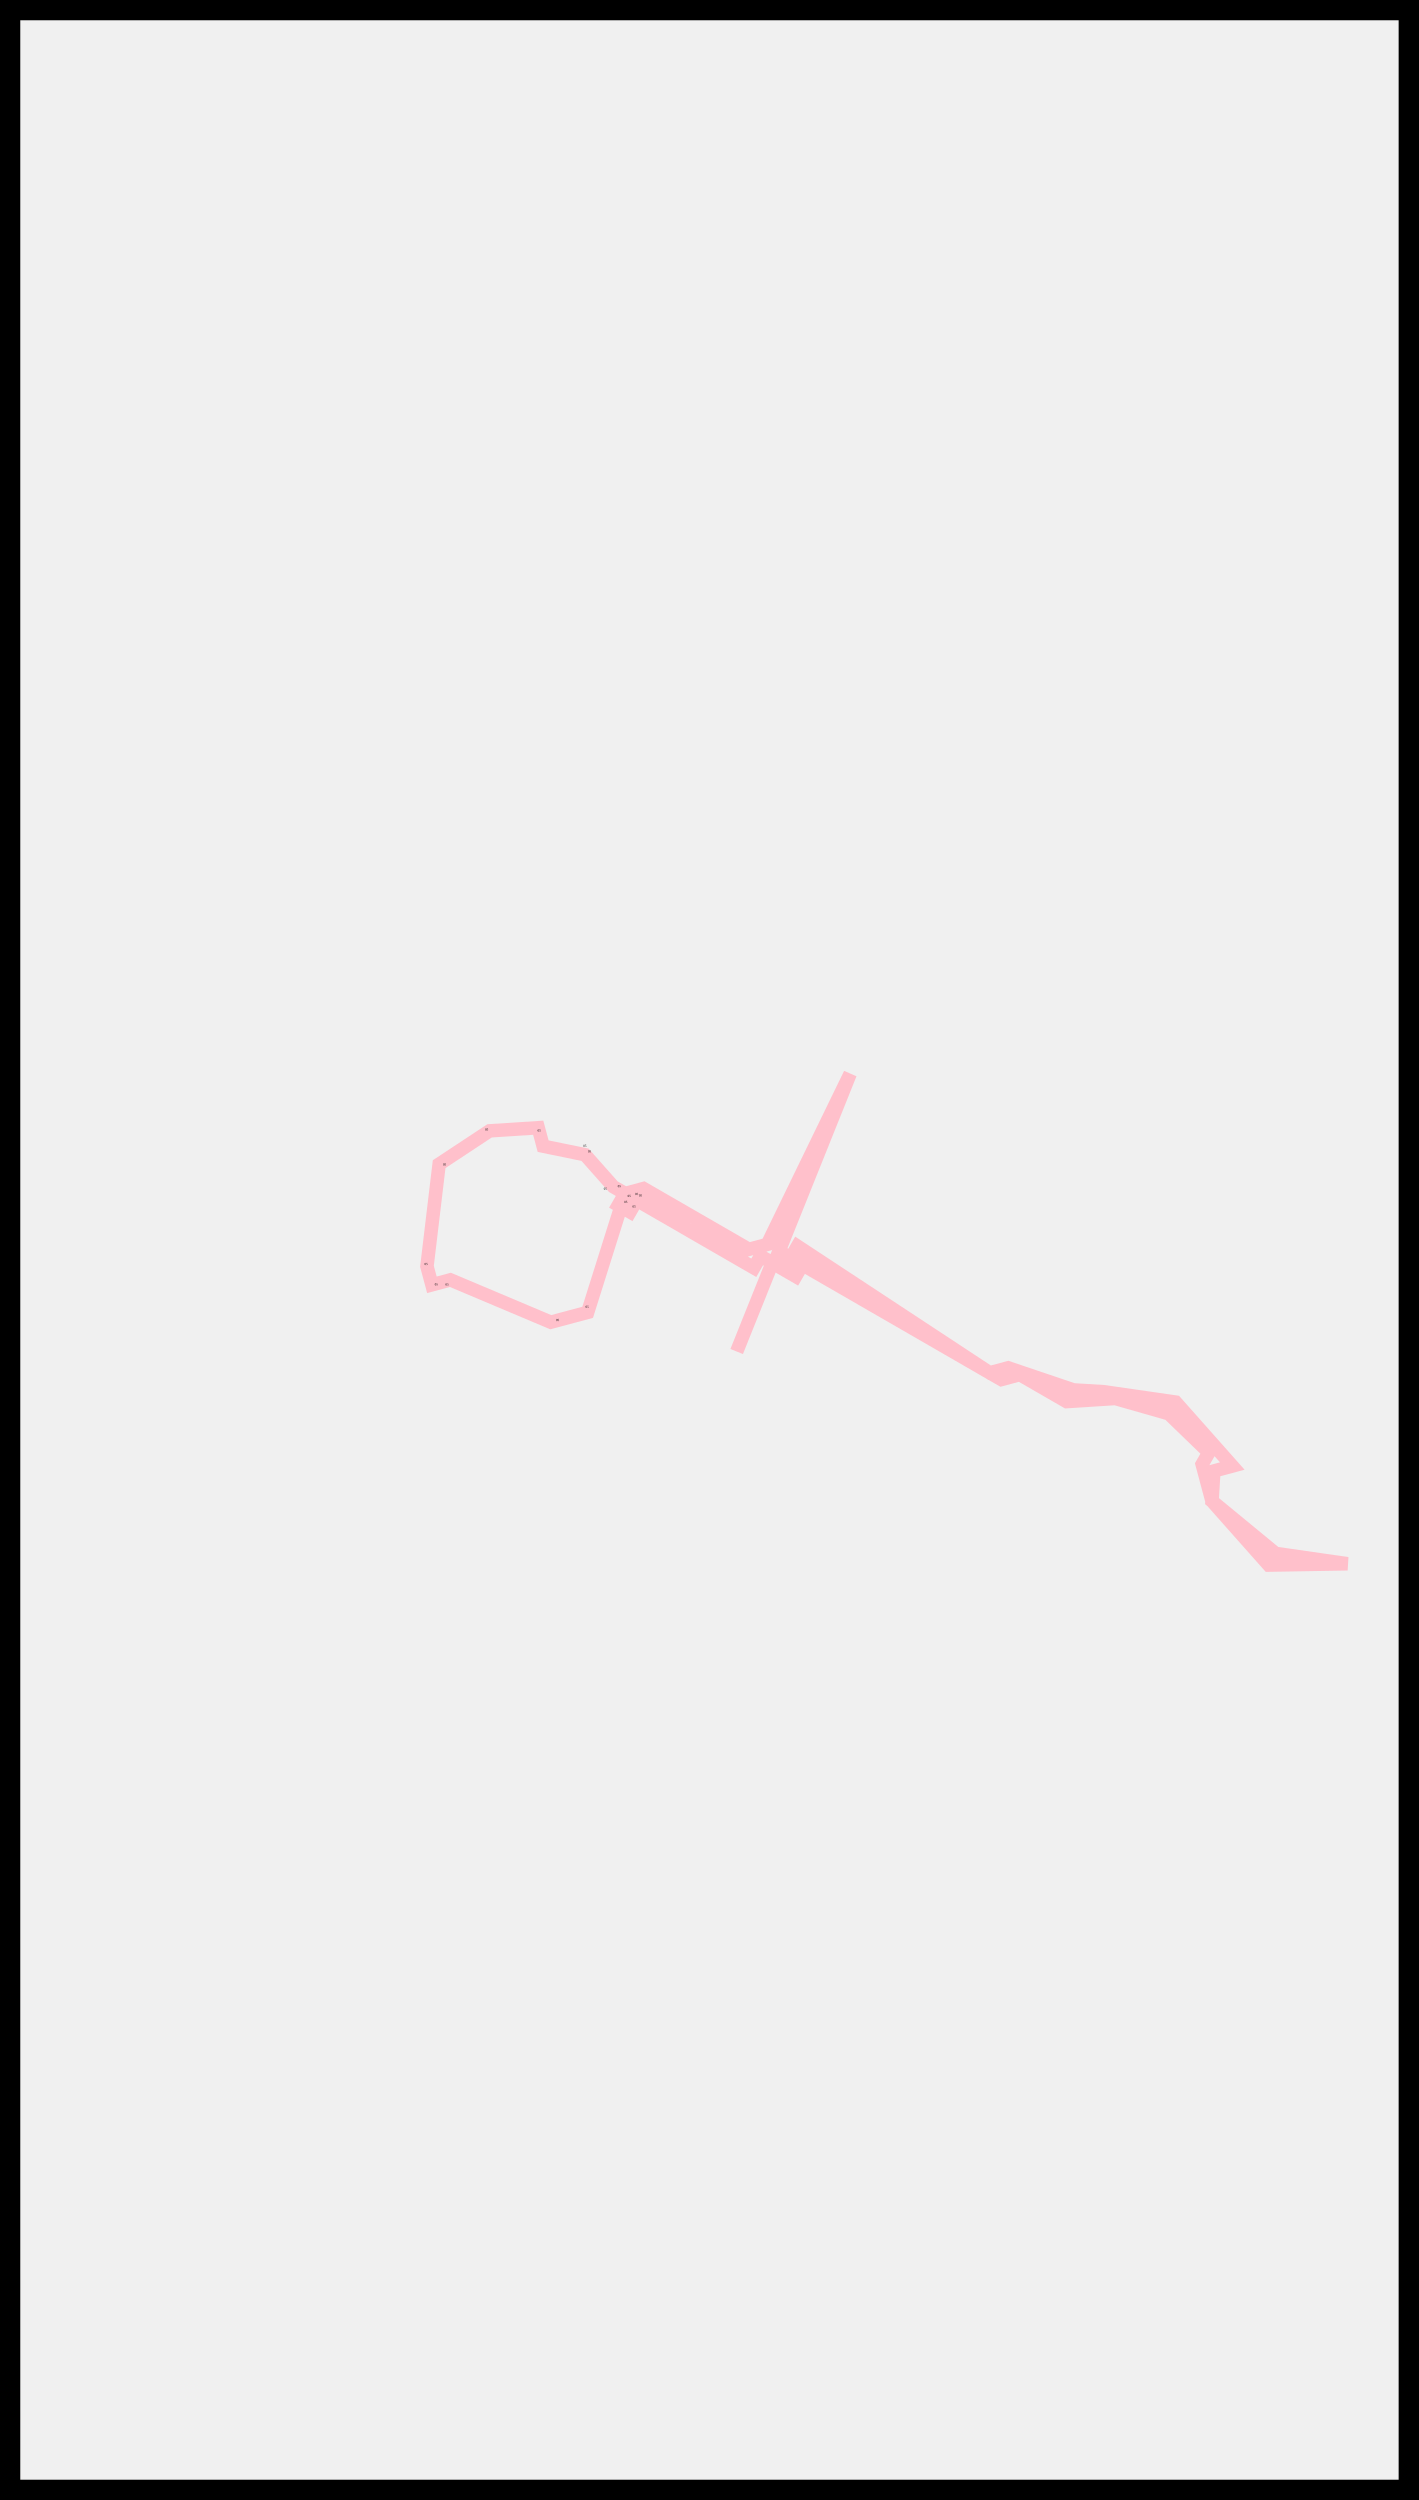
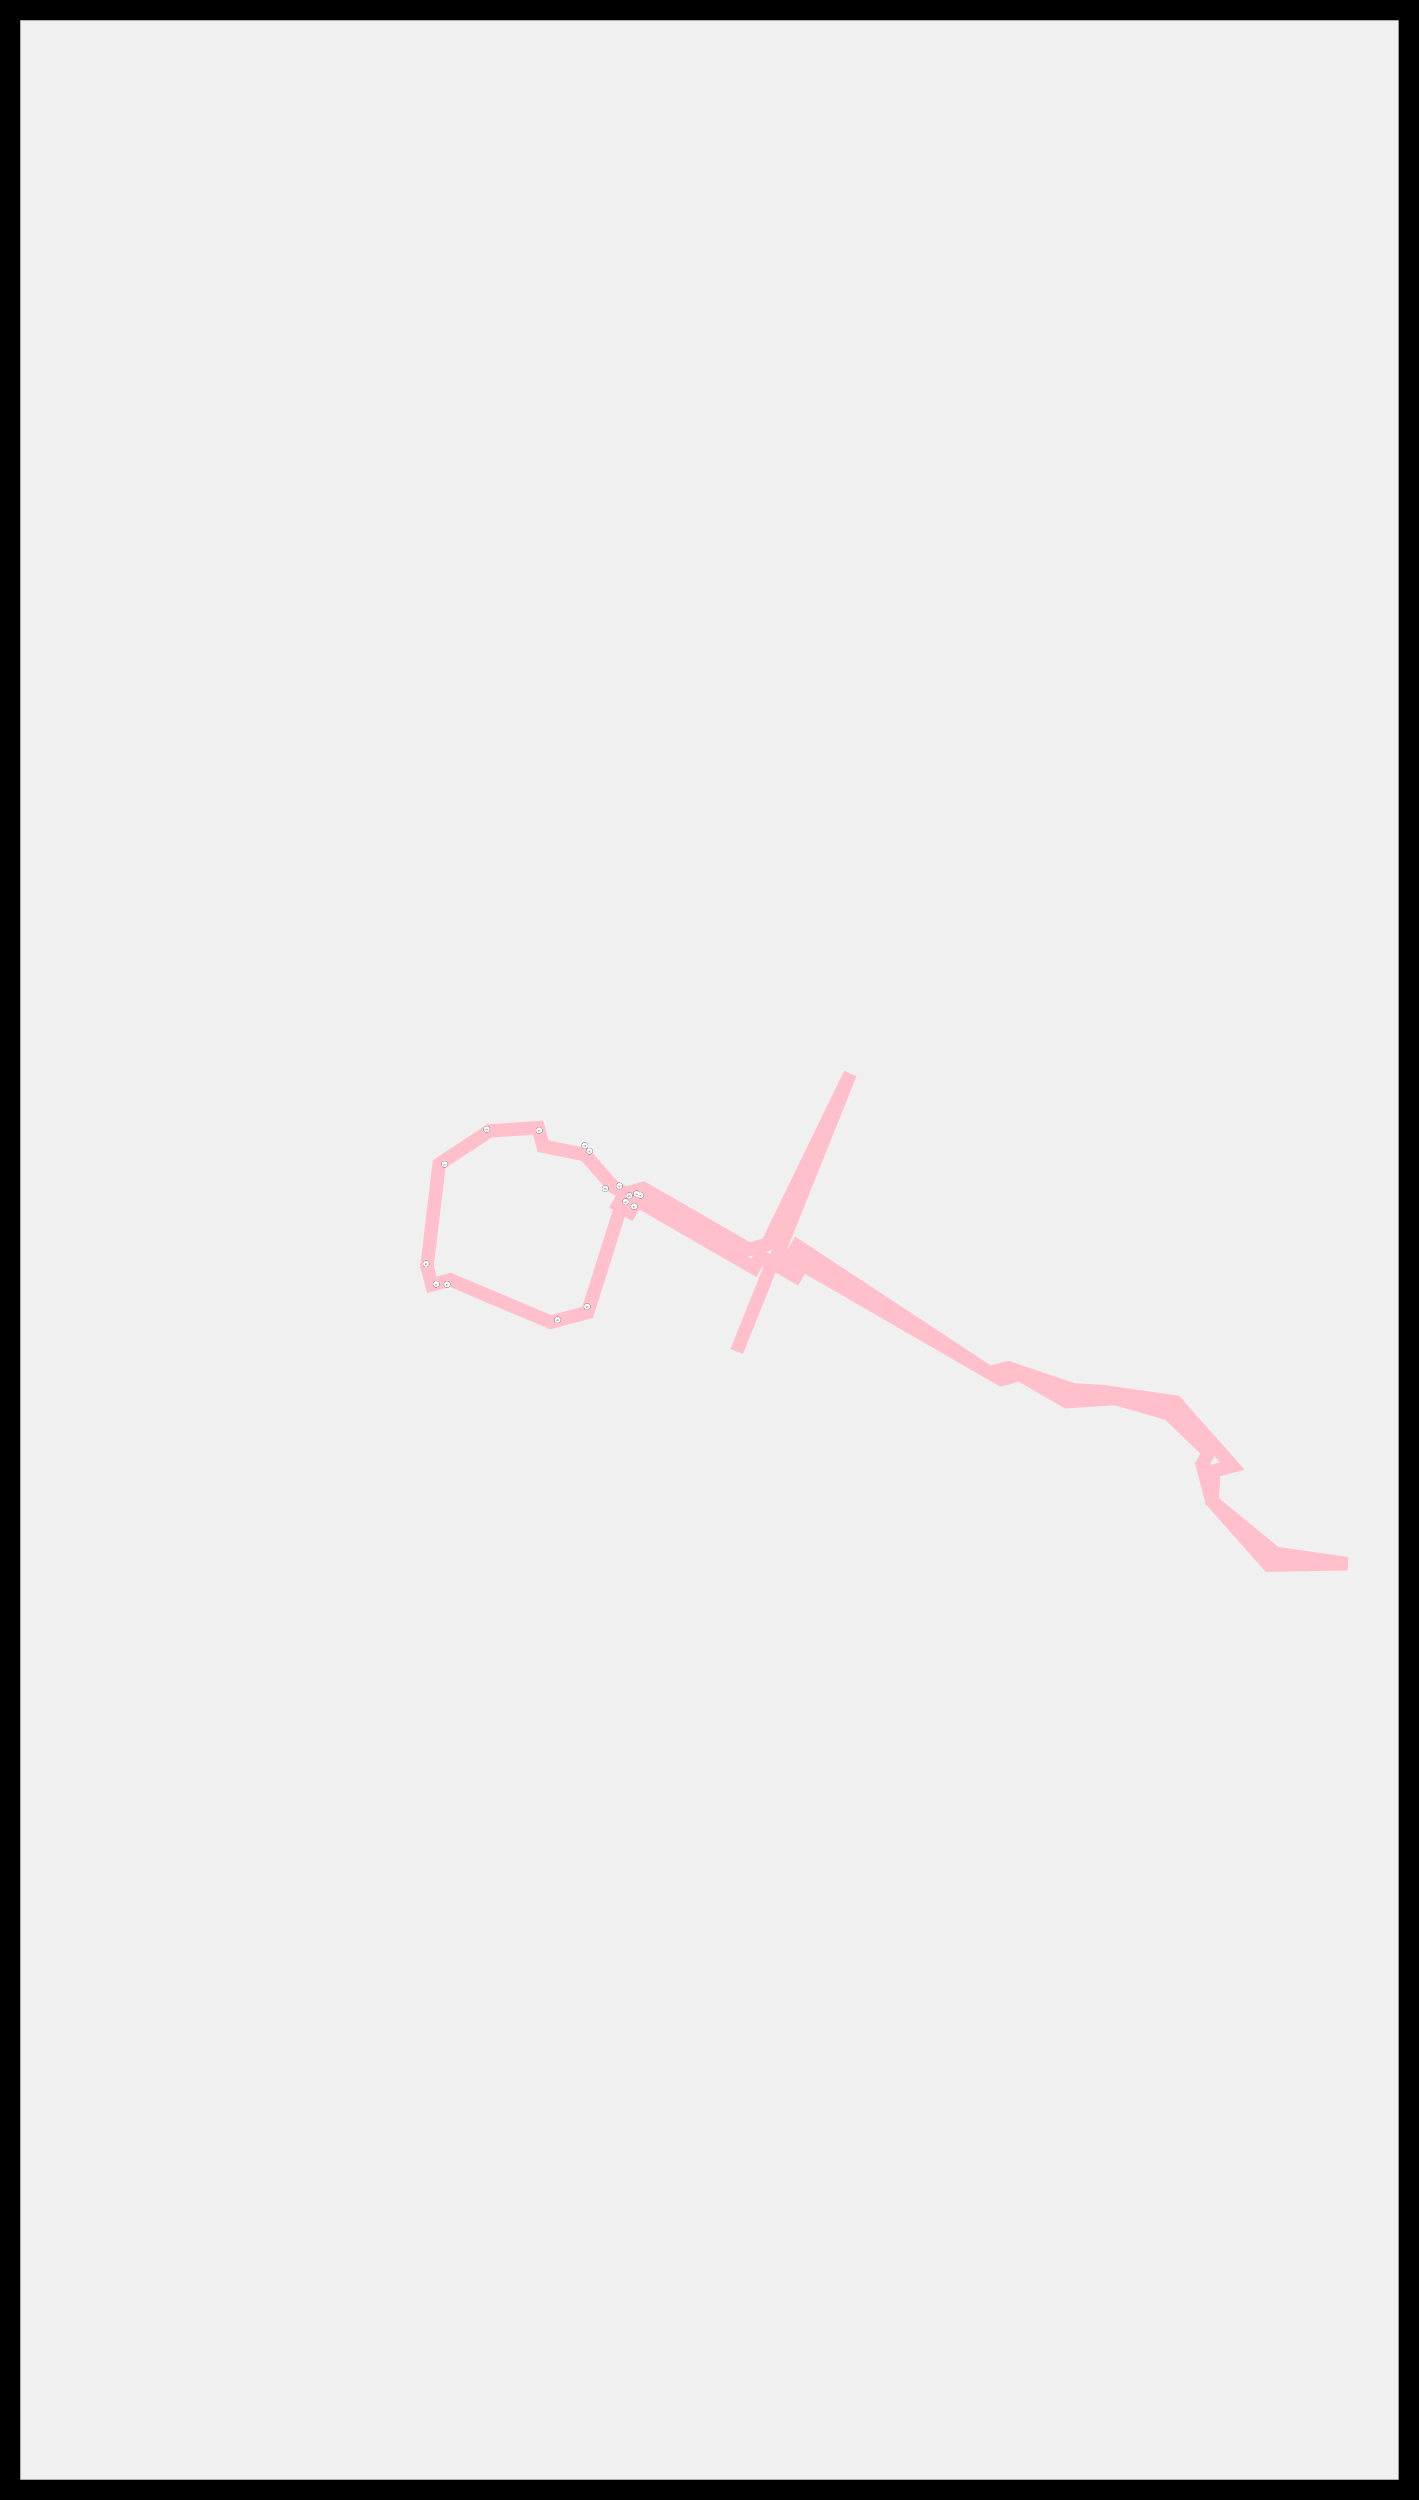
<svg xmlns="http://www.w3.org/2000/svg" width="1050" height="1850">
  <g transform="translate(525 925) rotate(30) scale(10000 -10000) translate(-106.8125 6.5925)">
    <path d="M106.76 -6.5 L106.865 -6.5 L106.865 -6.685 L106.76 -6.685 Z" fill="none" stroke="black" stroke-width="0.003" transform="translate(106.8125 -6.5925) rotate(30) translate(-106.8125 6.5925)" />
    <path d="M106.854 -6.59 L106.852 -6.588 L106.852 -6.587 L106.848 -6.586 L106.844 -6.587 L106.841 -6.589 L106.837 -6.589 L106.836 -6.59 L106.819 -6.59 L106.819 -6.591 L106.817 -6.591 L106.818 -6.598 L106.817 -6.591 L106.816 -6.591 L106.816 -6.592 L106.814 -6.592 L106.808 -6.592 L106.808 -6.592 L106.806 -6.592 L106.806 -6.592 L106.806 -6.593 L106.805 -6.593 L106.805 -6.592 L106.807 -6.601 L106.805 -6.603 L106.797 -6.604 L106.796 -6.605 L106.795 -6.604 L106.792 -6.597 L106.794 -6.593 L106.797 -6.591 L106.798 -6.592 L106.801 -6.591 L106.801 -6.591 L106.804 -6.592 L106.804 -6.592 L106.805 -6.592 L106.806 -6.591 L106.806 -6.591 L106.808 -6.591 L106.809 -6.591 L106.814 -6.591 L106.815 -6.591 L106.816 -6.59 L106.816 -6.59 L106.815 -6.576 L106.817 -6.59 L106.818 -6.59 L106.818 -6.589 L106.835 -6.59 L106.836 -6.589 L106.841 -6.588 L106.843 -6.587 L106.848 -6.585 L106.854 -6.587 L106.853 -6.588 L106.854 -6.59 L106.86 -6.591 L106.865 -6.589 L106.86 -6.592 Z" stroke="pink" stroke-width="0.001" fill="none" />
-     <text x="106.806" y="-6.592" fill="black" text-anchor="middle" transform="translate(106.8058 -6.591672) scale(0.00002 -0.00002) translate(-106.8058 6.591672) translate(106.8125 -6.5925) rotate(-30) translate(-106.8125 6.5925)">05</text>
-     <text x="106.806" y="-6.592" fill="black" text-anchor="middle" transform="translate(106.8061 -6.591623) scale(0.00002 -0.00002) translate(-106.8061 6.591623) translate(106.8125 -6.5925) rotate(-30) translate(-106.8125 6.5925)">05</text>
-     <text x="106.806" y="-6.593" fill="black" text-anchor="middle" transform="translate(106.8061 -6.592569) scale(0.00002 -0.00002) translate(-106.8061 6.592569) translate(106.8125 -6.5925) rotate(-30) translate(-106.8125 6.5925)">05</text>
-     <text x="106.805" y="-6.593" fill="black" text-anchor="middle" transform="translate(106.8054 -6.592584) scale(0.00002 -0.00002) translate(-106.8054 6.592584) translate(106.8125 -6.5925) rotate(-30) translate(-106.8125 6.5925)">05</text>
-     <text x="106.805" y="-6.592" fill="black" text-anchor="middle" transform="translate(106.8054 -6.592073) scale(0.00002 -0.00002) translate(-106.8054 6.592073) translate(106.8125 -6.5925) rotate(-30) translate(-106.8125 6.5925)">05</text>
-     <text x="106.807" y="-6.601" fill="black" text-anchor="middle" transform="translate(106.8068 -6.600733) scale(0.00002 -0.00002) translate(-106.8068 6.600733) translate(106.8125 -6.5925) rotate(-30) translate(-106.8125 6.5925)">05</text>
-     <text x="106.805" y="-6.603" fill="black" text-anchor="middle" transform="translate(106.8054 -6.602675) scale(0.00002 -0.00002) translate(-106.8054 6.602675) translate(106.8125 -6.5925) rotate(-30) translate(-106.8125 6.5925)">05</text>
-     <text x="106.797" y="-6.604" fill="black" text-anchor="middle" transform="translate(106.797 -6.604484) scale(0.00002 -0.00002) translate(-106.797 6.604484) translate(106.8125 -6.5925) rotate(-30) translate(-106.8125 6.5925)">05</text>
-     <text x="106.796" y="-6.605" fill="black" text-anchor="middle" transform="translate(106.7963 -6.604874) scale(0.00002 -0.00002) translate(-106.7963 6.604874) translate(106.8125 -6.5925) rotate(-30) translate(-106.8125 6.5925)">05</text>
-     <text x="106.795" y="-6.604" fill="black" text-anchor="middle" transform="translate(106.7949 -6.603949) scale(0.00002 -0.00002) translate(-106.7949 6.603949) translate(106.8125 -6.5925) rotate(-30) translate(-106.8125 6.5925)">05</text>
-     <text x="106.792" y="-6.597" fill="black" text-anchor="middle" transform="translate(106.7924 -6.596885) scale(0.00002 -0.00002) translate(-106.7924 6.596885) translate(106.8125 -6.5925) rotate(-30) translate(-106.8125 6.5925)">05</text>
-     <text x="106.794" y="-6.593" fill="black" text-anchor="middle" transform="translate(106.7938 -6.593087) scale(0.00002 -0.00002) translate(-106.7938 6.593087) translate(106.8125 -6.5925) rotate(-30) translate(-106.8125 6.5925)">05</text>
-     <text x="106.797" y="-6.591" fill="black" text-anchor="middle" transform="translate(106.7972 -6.59121) scale(0.00002 -0.00002) translate(-106.7972 6.59121) translate(106.8125 -6.5925) rotate(-30) translate(-106.8125 6.5925)">05</text>
-     <text x="106.801" y="-6.591" fill="black" text-anchor="middle" transform="translate(106.8007 -6.590503) scale(0.00002 -0.00002) translate(-106.8007 6.590503) translate(106.8125 -6.5925) rotate(-30) translate(-106.8125 6.5925)">05</text>
-     <text x="106.801" y="-6.591" fill="black" text-anchor="middle" transform="translate(106.8012 -6.590685) scale(0.00002 -0.00002) translate(-106.8012 6.590685) translate(106.8125 -6.5925) rotate(-30) translate(-106.8125 6.5925)">05</text>
-     <text x="106.804" y="-6.592" fill="black" text-anchor="middle" transform="translate(106.8036 -6.592493) scale(0.00002 -0.00002) translate(-106.8036 6.592493) translate(106.8125 -6.5925) rotate(-30) translate(-106.8125 6.5925)">05</text>
-     <text x="106.804" y="-6.592" fill="black" text-anchor="middle" transform="translate(106.8044 -6.591812) scale(0.00002 -0.00002) translate(-106.8044 6.591812) translate(106.8125 -6.5925) rotate(-30) translate(-106.8125 6.5925)">05</text>
+     <circle cx="106.806" cy="-12.592" r="15" transform="translate(106.8058 -6.591672) scale(0.000015 -0.000015) translate(-106.8058 6.591672) translate(106.8125 -6.5925) rotate(-30) translate(-106.8125 6.5925)" fill="white" stroke="black" stroke-width="2" />
+     <circle cx="106.806" cy="-12.592" r="15" transform="translate(106.8061 -6.591623) scale(0.000015 -0.000015) translate(-106.8061 6.591623) translate(106.8125 -6.5925) rotate(-30) translate(-106.8125 6.5925)" fill="white" stroke="black" stroke-width="2" />
+     <circle cx="106.806" cy="-12.593" r="15" transform="translate(106.8061 -6.592569) scale(0.000015 -0.000015) translate(-106.8061 6.592569) translate(106.8125 -6.5925) rotate(-30) translate(-106.8125 6.5925)" fill="white" stroke="black" stroke-width="2" />
+     <circle cx="106.805" cy="-12.593" r="15" transform="translate(106.8054 -6.592584) scale(0.000015 -0.000015) translate(-106.8054 6.592584) translate(106.8125 -6.5925) rotate(-30) translate(-106.8125 6.5925)" fill="white" stroke="black" stroke-width="2" />
+     <circle cx="106.805" cy="-12.592" r="15" transform="translate(106.8054 -6.592073) scale(0.000015 -0.000015) translate(-106.8054 6.592073) translate(106.8125 -6.5925) rotate(-30) translate(-106.8125 6.5925)" fill="white" stroke="black" stroke-width="2" />
+     <circle cx="106.807" cy="-12.601" r="15" transform="translate(106.8068 -6.600733) scale(0.000015 -0.000015) translate(-106.8068 6.600733) translate(106.8125 -6.5925) rotate(-30) translate(-106.8125 6.5925)" fill="white" stroke="black" stroke-width="2" />
+     <circle cx="106.805" cy="-12.603" r="15" transform="translate(106.8054 -6.602675) scale(0.000015 -0.000015) translate(-106.8054 6.602675) translate(106.8125 -6.5925) rotate(-30) translate(-106.8125 6.5925)" fill="white" stroke="black" stroke-width="2" />
+     <circle cx="106.797" cy="-12.604" r="15" transform="translate(106.797 -6.604484) scale(0.000015 -0.000015) translate(-106.797 6.604484) translate(106.8125 -6.5925) rotate(-30) translate(-106.8125 6.5925)" fill="white" stroke="black" stroke-width="2" />
+     <circle cx="106.796" cy="-12.605" r="15" transform="translate(106.7963 -6.604874) scale(0.000015 -0.000015) translate(-106.7963 6.604874) translate(106.8125 -6.5925) rotate(-30) translate(-106.8125 6.5925)" fill="white" stroke="black" stroke-width="2" />
+     <circle cx="106.795" cy="-12.604" r="15" transform="translate(106.7949 -6.603949) scale(0.000015 -0.000015) translate(-106.7949 6.603949) translate(106.8125 -6.5925) rotate(-30) translate(-106.8125 6.5925)" fill="white" stroke="black" stroke-width="2" />
+     <circle cx="106.792" cy="-12.597" r="15" transform="translate(106.7924 -6.596885) scale(0.000015 -0.000015) translate(-106.7924 6.596885) translate(106.8125 -6.5925) rotate(-30) translate(-106.8125 6.5925)" fill="white" stroke="black" stroke-width="2" />
+     <circle cx="106.794" cy="-12.593" r="15" transform="translate(106.7938 -6.593087) scale(0.000015 -0.000015) translate(-106.7938 6.593087) translate(106.8125 -6.5925) rotate(-30) translate(-106.8125 6.5925)" fill="white" stroke="black" stroke-width="2" />
+     <circle cx="106.797" cy="-12.591" r="15" transform="translate(106.7972 -6.59121) scale(0.000015 -0.000015) translate(-106.7972 6.59121) translate(106.8125 -6.5925) rotate(-30) translate(-106.8125 6.5925)" fill="white" stroke="black" stroke-width="2" />
+     <circle cx="106.801" cy="-12.591" r="15" transform="translate(106.8007 -6.590503) scale(0.000015 -0.000015) translate(-106.8007 6.590503) translate(106.8125 -6.5925) rotate(-30) translate(-106.8125 6.5925)" fill="white" stroke="black" stroke-width="2" />
+     <circle cx="106.801" cy="-12.591" r="15" transform="translate(106.8012 -6.590685) scale(0.000015 -0.000015) translate(-106.8012 6.590685) translate(106.8125 -6.5925) rotate(-30) translate(-106.8125 6.5925)" fill="white" stroke="black" stroke-width="2" />
+     <circle cx="106.804" cy="-12.592" r="15" transform="translate(106.8036 -6.592493) scale(0.000015 -0.000015) translate(-106.8036 6.592493) translate(106.8125 -6.5925) rotate(-30) translate(-106.8125 6.5925)" fill="white" stroke="black" stroke-width="2" />
+     <circle cx="106.804" cy="-12.592" r="15" transform="translate(106.8044 -6.591812) scale(0.000015 -0.000015) translate(-106.8044 6.591812) translate(106.8125 -6.5925) rotate(-30) translate(-106.8125 6.5925)" fill="white" stroke="black" stroke-width="2" />
+     <circle cx="106.806" cy="-12.592" r="15" transform="translate(106.8058 -6.591672) scale(0.000015 -0.000015) translate(-106.8058 6.591672) translate(106.8125 -6.5925) rotate(-30) translate(-106.8125 6.5925)" fill="white" stroke="none" />
+     <circle cx="106.806" cy="-12.592" r="15" transform="translate(106.8061 -6.591623) scale(0.000015 -0.000015) translate(-106.8061 6.591623) translate(106.8125 -6.5925) rotate(-30) translate(-106.8125 6.5925)" fill="white" stroke="none" />
+     <circle cx="106.806" cy="-12.593" r="15" transform="translate(106.8061 -6.592569) scale(0.000015 -0.000015) translate(-106.8061 6.592569) translate(106.8125 -6.5925) rotate(-30) translate(-106.8125 6.5925)" fill="white" stroke="none" />
+     <circle cx="106.805" cy="-12.593" r="15" transform="translate(106.8054 -6.592584) scale(0.000015 -0.000015) translate(-106.8054 6.592584) translate(106.8125 -6.5925) rotate(-30) translate(-106.8125 6.5925)" fill="white" stroke="none" />
+     <circle cx="106.805" cy="-12.592" r="15" transform="translate(106.8054 -6.592073) scale(0.000015 -0.000015) translate(-106.8054 6.592073) translate(106.8125 -6.5925) rotate(-30) translate(-106.8125 6.5925)" fill="white" stroke="none" />
+     <circle cx="106.807" cy="-12.601" r="15" transform="translate(106.8068 -6.600733) scale(0.000015 -0.000015) translate(-106.8068 6.600733) translate(106.8125 -6.5925) rotate(-30) translate(-106.8125 6.5925)" fill="white" stroke="none" />
+     <circle cx="106.805" cy="-12.603" r="15" transform="translate(106.8054 -6.602675) scale(0.000015 -0.000015) translate(-106.8054 6.602675) translate(106.8125 -6.5925) rotate(-30) translate(-106.8125 6.5925)" fill="white" stroke="none" />
+     <circle cx="106.797" cy="-12.604" r="15" transform="translate(106.797 -6.604484) scale(0.000015 -0.000015) translate(-106.797 6.604484) translate(106.8125 -6.5925) rotate(-30) translate(-106.8125 6.5925)" fill="white" stroke="none" />
+     <circle cx="106.796" cy="-12.605" r="15" transform="translate(106.7963 -6.604874) scale(0.000015 -0.000015) translate(-106.7963 6.604874) translate(106.8125 -6.5925) rotate(-30) translate(-106.8125 6.5925)" fill="white" stroke="none" />
+     <circle cx="106.795" cy="-12.604" r="15" transform="translate(106.7949 -6.603949) scale(0.000015 -0.000015) translate(-106.7949 6.603949) translate(106.8125 -6.5925) rotate(-30) translate(-106.8125 6.5925)" fill="white" stroke="none" />
+     <circle cx="106.792" cy="-12.597" r="15" transform="translate(106.7924 -6.596885) scale(0.000015 -0.000015) translate(-106.7924 6.596885) translate(106.8125 -6.5925) rotate(-30) translate(-106.8125 6.5925)" fill="white" stroke="none" />
+     <circle cx="106.794" cy="-12.593" r="15" transform="translate(106.7938 -6.593087) scale(0.000015 -0.000015) translate(-106.7938 6.593087) translate(106.8125 -6.5925) rotate(-30) translate(-106.8125 6.5925)" fill="white" stroke="none" />
+     <circle cx="106.797" cy="-12.591" r="15" transform="translate(106.7972 -6.59121) scale(0.000015 -0.000015) translate(-106.7972 6.59121) translate(106.8125 -6.5925) rotate(-30) translate(-106.8125 6.5925)" fill="white" stroke="none" />
+     <circle cx="106.801" cy="-12.591" r="15" transform="translate(106.8007 -6.590503) scale(0.000015 -0.000015) translate(-106.8007 6.590503) translate(106.8125 -6.5925) rotate(-30) translate(-106.8125 6.5925)" fill="white" stroke="none" />
+     <circle cx="106.801" cy="-12.591" r="15" transform="translate(106.8012 -6.590685) scale(0.000015 -0.000015) translate(-106.8012 6.590685) translate(106.8125 -6.5925) rotate(-30) translate(-106.8125 6.5925)" fill="white" stroke="none" />
+     <circle cx="106.804" cy="-12.592" r="15" transform="translate(106.8036 -6.592493) scale(0.000015 -0.000015) translate(-106.8036 6.592493) translate(106.8125 -6.5925) rotate(-30) translate(-106.8125 6.5925)" fill="white" stroke="none" />
+     <circle cx="106.804" cy="-12.592" r="15" transform="translate(106.8044 -6.591812) scale(0.000015 -0.000015) translate(-106.8044 6.591812) translate(106.8125 -6.5925) rotate(-30) translate(-106.8125 6.5925)" fill="white" stroke="none" />
+     <text x="106.806" y="-6.592" fill="black" text-anchor="middle" transform="translate(106.8058 -6.591672) scale(0.000015 -0.000015) translate(-106.8058 6.591672) translate(106.8125 -6.5925) rotate(-30) translate(-106.8125 6.5925)">05</text>
+     <text x="106.806" y="-6.592" fill="black" text-anchor="middle" transform="translate(106.8061 -6.591623) scale(0.000015 -0.000015) translate(-106.8061 6.591623) translate(106.8125 -6.5925) rotate(-30) translate(-106.8125 6.5925)">05</text>
+     <text x="106.806" y="-6.593" fill="black" text-anchor="middle" transform="translate(106.8061 -6.592569) scale(0.000015 -0.000015) translate(-106.8061 6.592569) translate(106.8125 -6.5925) rotate(-30) translate(-106.8125 6.5925)">05</text>
+     <text x="106.805" y="-6.593" fill="black" text-anchor="middle" transform="translate(106.8054 -6.592584) scale(0.000015 -0.000015) translate(-106.8054 6.592584) translate(106.8125 -6.5925) rotate(-30) translate(-106.8125 6.5925)">05</text>
+     <text x="106.805" y="-6.592" fill="black" text-anchor="middle" transform="translate(106.8054 -6.592073) scale(0.000015 -0.000015) translate(-106.8054 6.592073) translate(106.8125 -6.5925) rotate(-30) translate(-106.8125 6.5925)">05</text>
+     <text x="106.807" y="-6.601" fill="black" text-anchor="middle" transform="translate(106.8068 -6.600733) scale(0.000015 -0.000015) translate(-106.8068 6.600733) translate(106.8125 -6.5925) rotate(-30) translate(-106.8125 6.5925)">05</text>
+     <text x="106.805" y="-6.603" fill="black" text-anchor="middle" transform="translate(106.8054 -6.602675) scale(0.000015 -0.000015) translate(-106.8054 6.602675) translate(106.8125 -6.5925) rotate(-30) translate(-106.8125 6.5925)">05</text>
+     <text x="106.797" y="-6.604" fill="black" text-anchor="middle" transform="translate(106.797 -6.604484) scale(0.000015 -0.000015) translate(-106.797 6.604484) translate(106.8125 -6.5925) rotate(-30) translate(-106.8125 6.5925)">05</text>
+     <text x="106.796" y="-6.605" fill="black" text-anchor="middle" transform="translate(106.7963 -6.604874) scale(0.000015 -0.000015) translate(-106.7963 6.604874) translate(106.8125 -6.5925) rotate(-30) translate(-106.8125 6.5925)">05</text>
+     <text x="106.795" y="-6.604" fill="black" text-anchor="middle" transform="translate(106.7949 -6.603949) scale(0.000015 -0.000015) translate(-106.7949 6.603949) translate(106.8125 -6.5925) rotate(-30) translate(-106.8125 6.5925)">05</text>
+     <text x="106.792" y="-6.597" fill="black" text-anchor="middle" transform="translate(106.7924 -6.596885) scale(0.000015 -0.000015) translate(-106.7924 6.596885) translate(106.8125 -6.5925) rotate(-30) translate(-106.8125 6.5925)">05</text>
+     <text x="106.794" y="-6.593" fill="black" text-anchor="middle" transform="translate(106.7938 -6.593087) scale(0.000015 -0.000015) translate(-106.7938 6.593087) translate(106.8125 -6.5925) rotate(-30) translate(-106.8125 6.5925)">05</text>
+     <text x="106.797" y="-6.591" fill="black" text-anchor="middle" transform="translate(106.7972 -6.59121) scale(0.000015 -0.000015) translate(-106.7972 6.59121) translate(106.8125 -6.5925) rotate(-30) translate(-106.8125 6.5925)">05</text>
+     <text x="106.801" y="-6.591" fill="black" text-anchor="middle" transform="translate(106.8007 -6.590503) scale(0.000015 -0.000015) translate(-106.8007 6.590503) translate(106.8125 -6.5925) rotate(-30) translate(-106.8125 6.5925)">05</text>
+     <text x="106.801" y="-6.591" fill="black" text-anchor="middle" transform="translate(106.8012 -6.590685) scale(0.000015 -0.000015) translate(-106.8012 6.590685) translate(106.8125 -6.5925) rotate(-30) translate(-106.8125 6.5925)">05</text>
+     <text x="106.804" y="-6.592" fill="black" text-anchor="middle" transform="translate(106.8036 -6.592493) scale(0.000015 -0.000015) translate(-106.8036 6.592493) translate(106.8125 -6.5925) rotate(-30) translate(-106.8125 6.5925)">05</text>
+     <text x="106.804" y="-6.592" fill="black" text-anchor="middle" transform="translate(106.8044 -6.591812) scale(0.000015 -0.000015) translate(-106.8044 6.591812) translate(106.8125 -6.5925) rotate(-30) translate(-106.8125 6.5925)">05</text>
  </g>
</svg>
